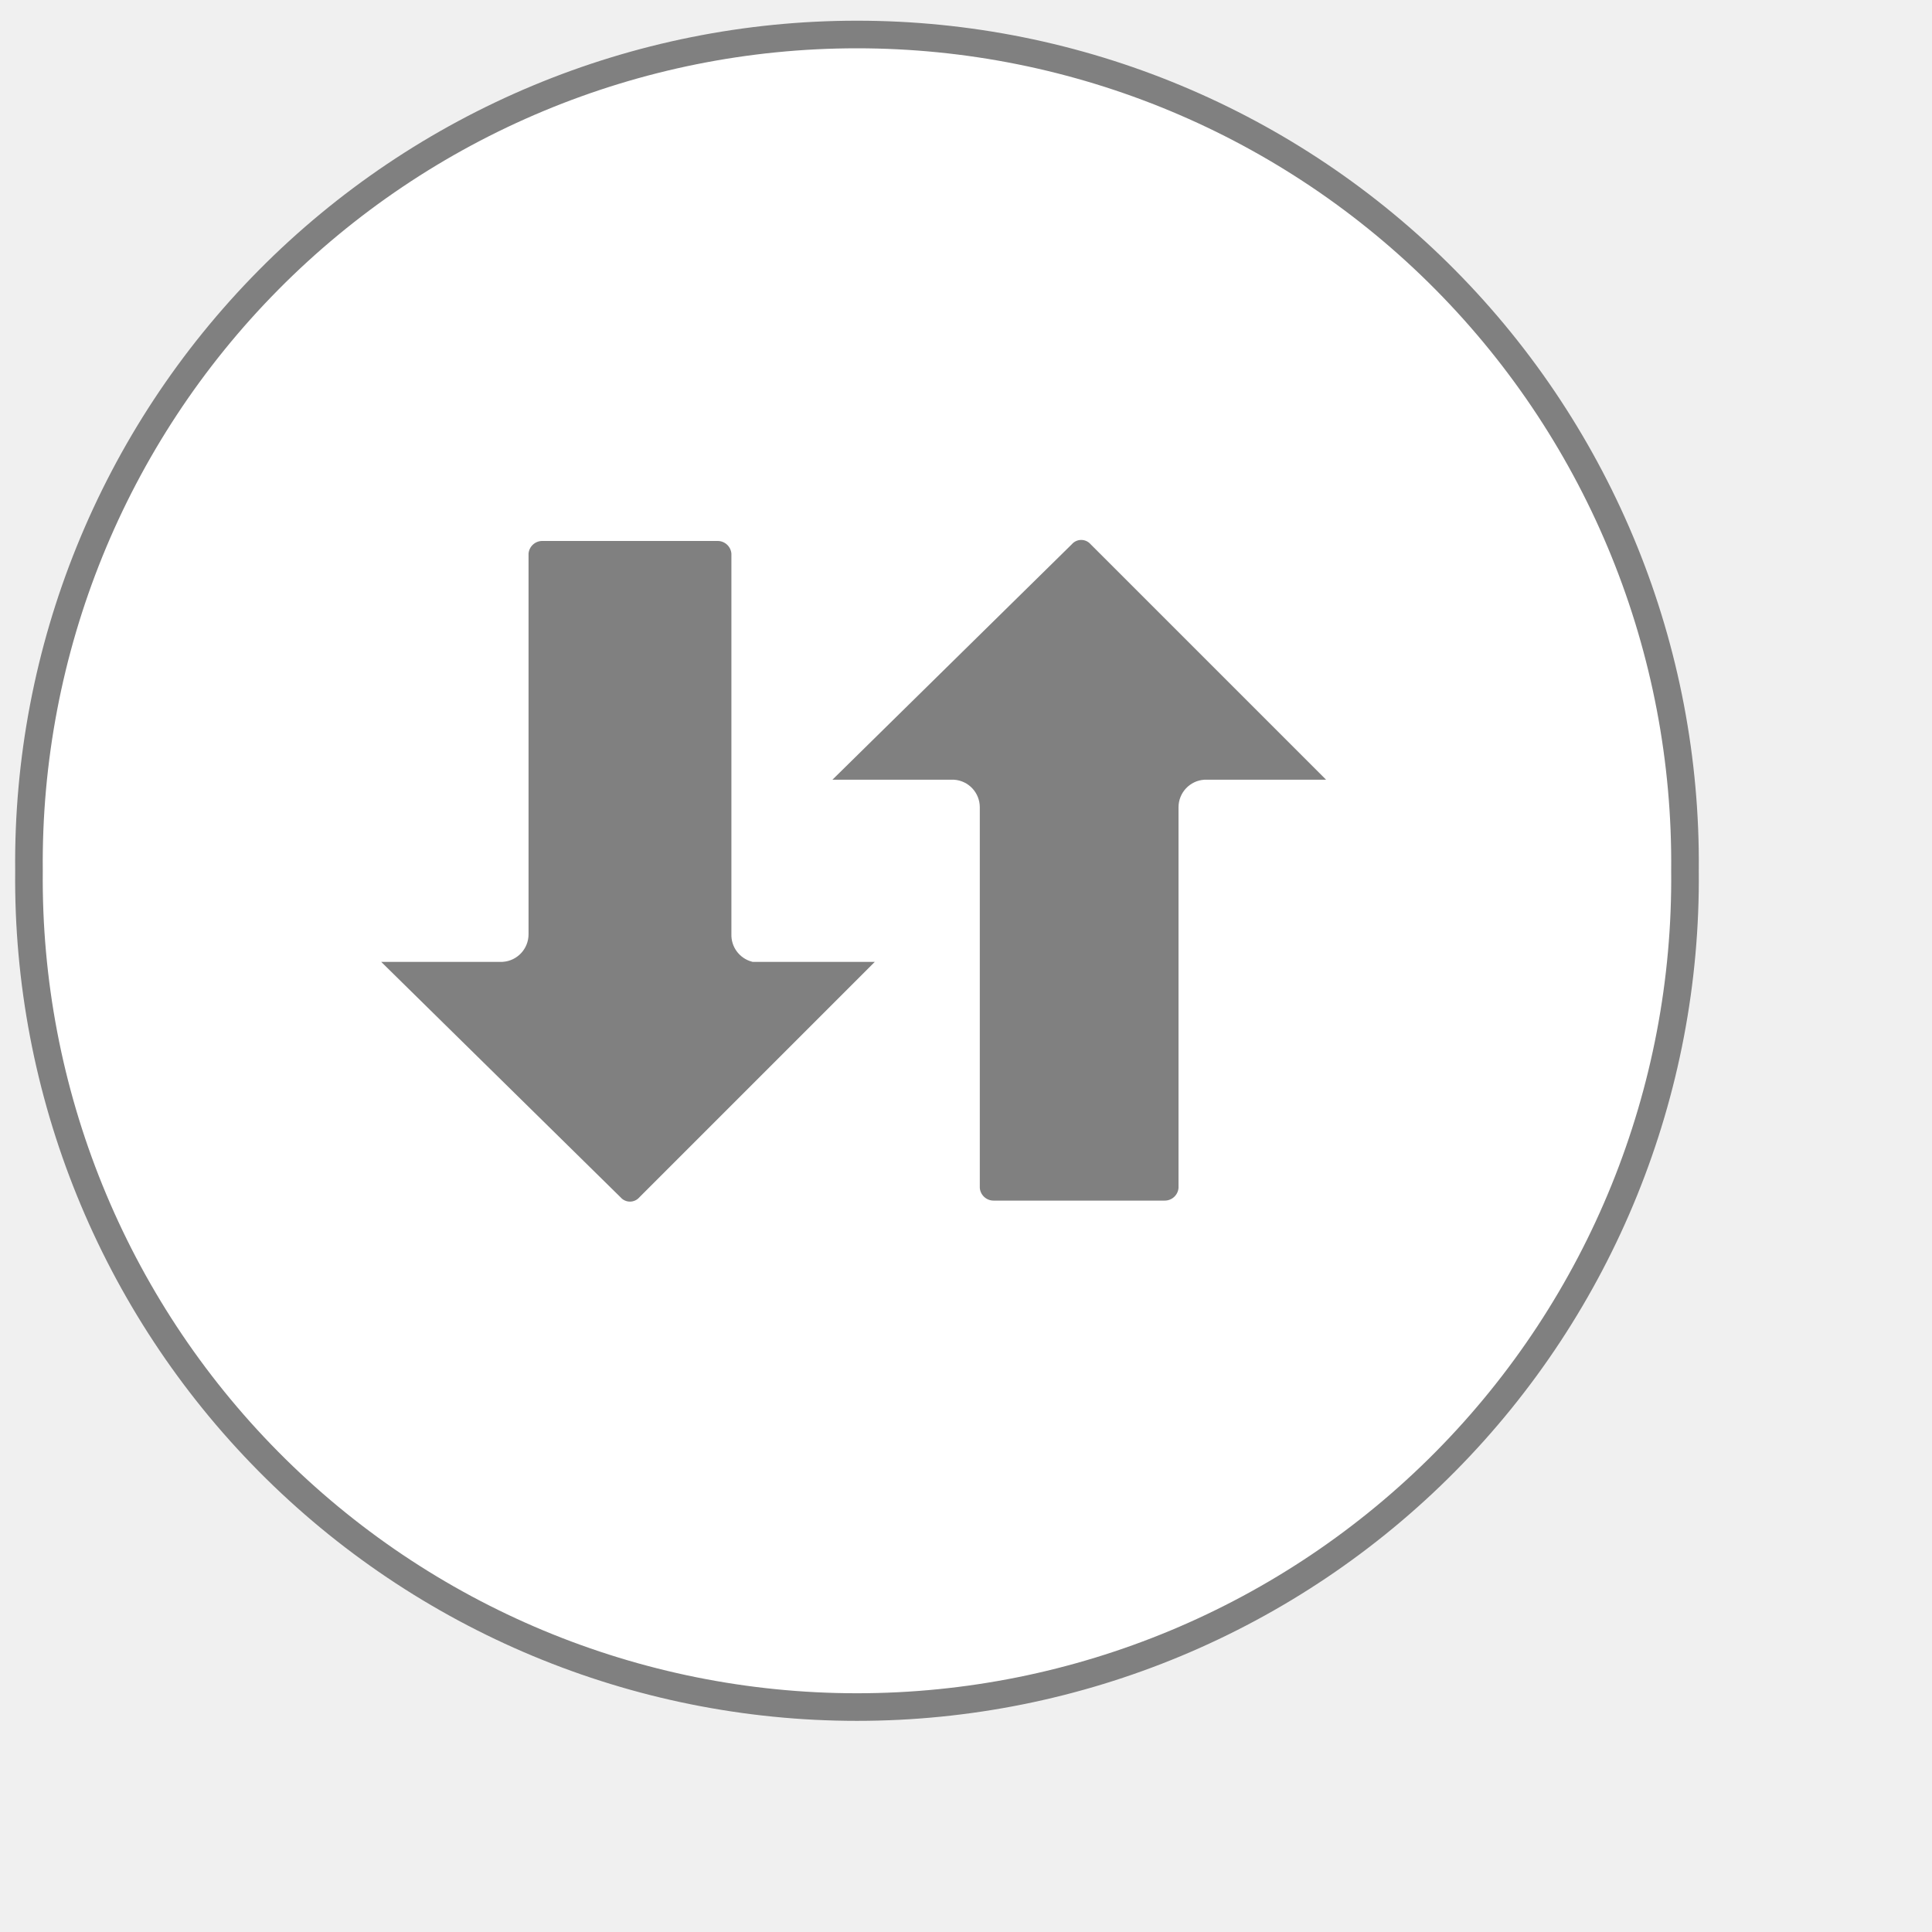
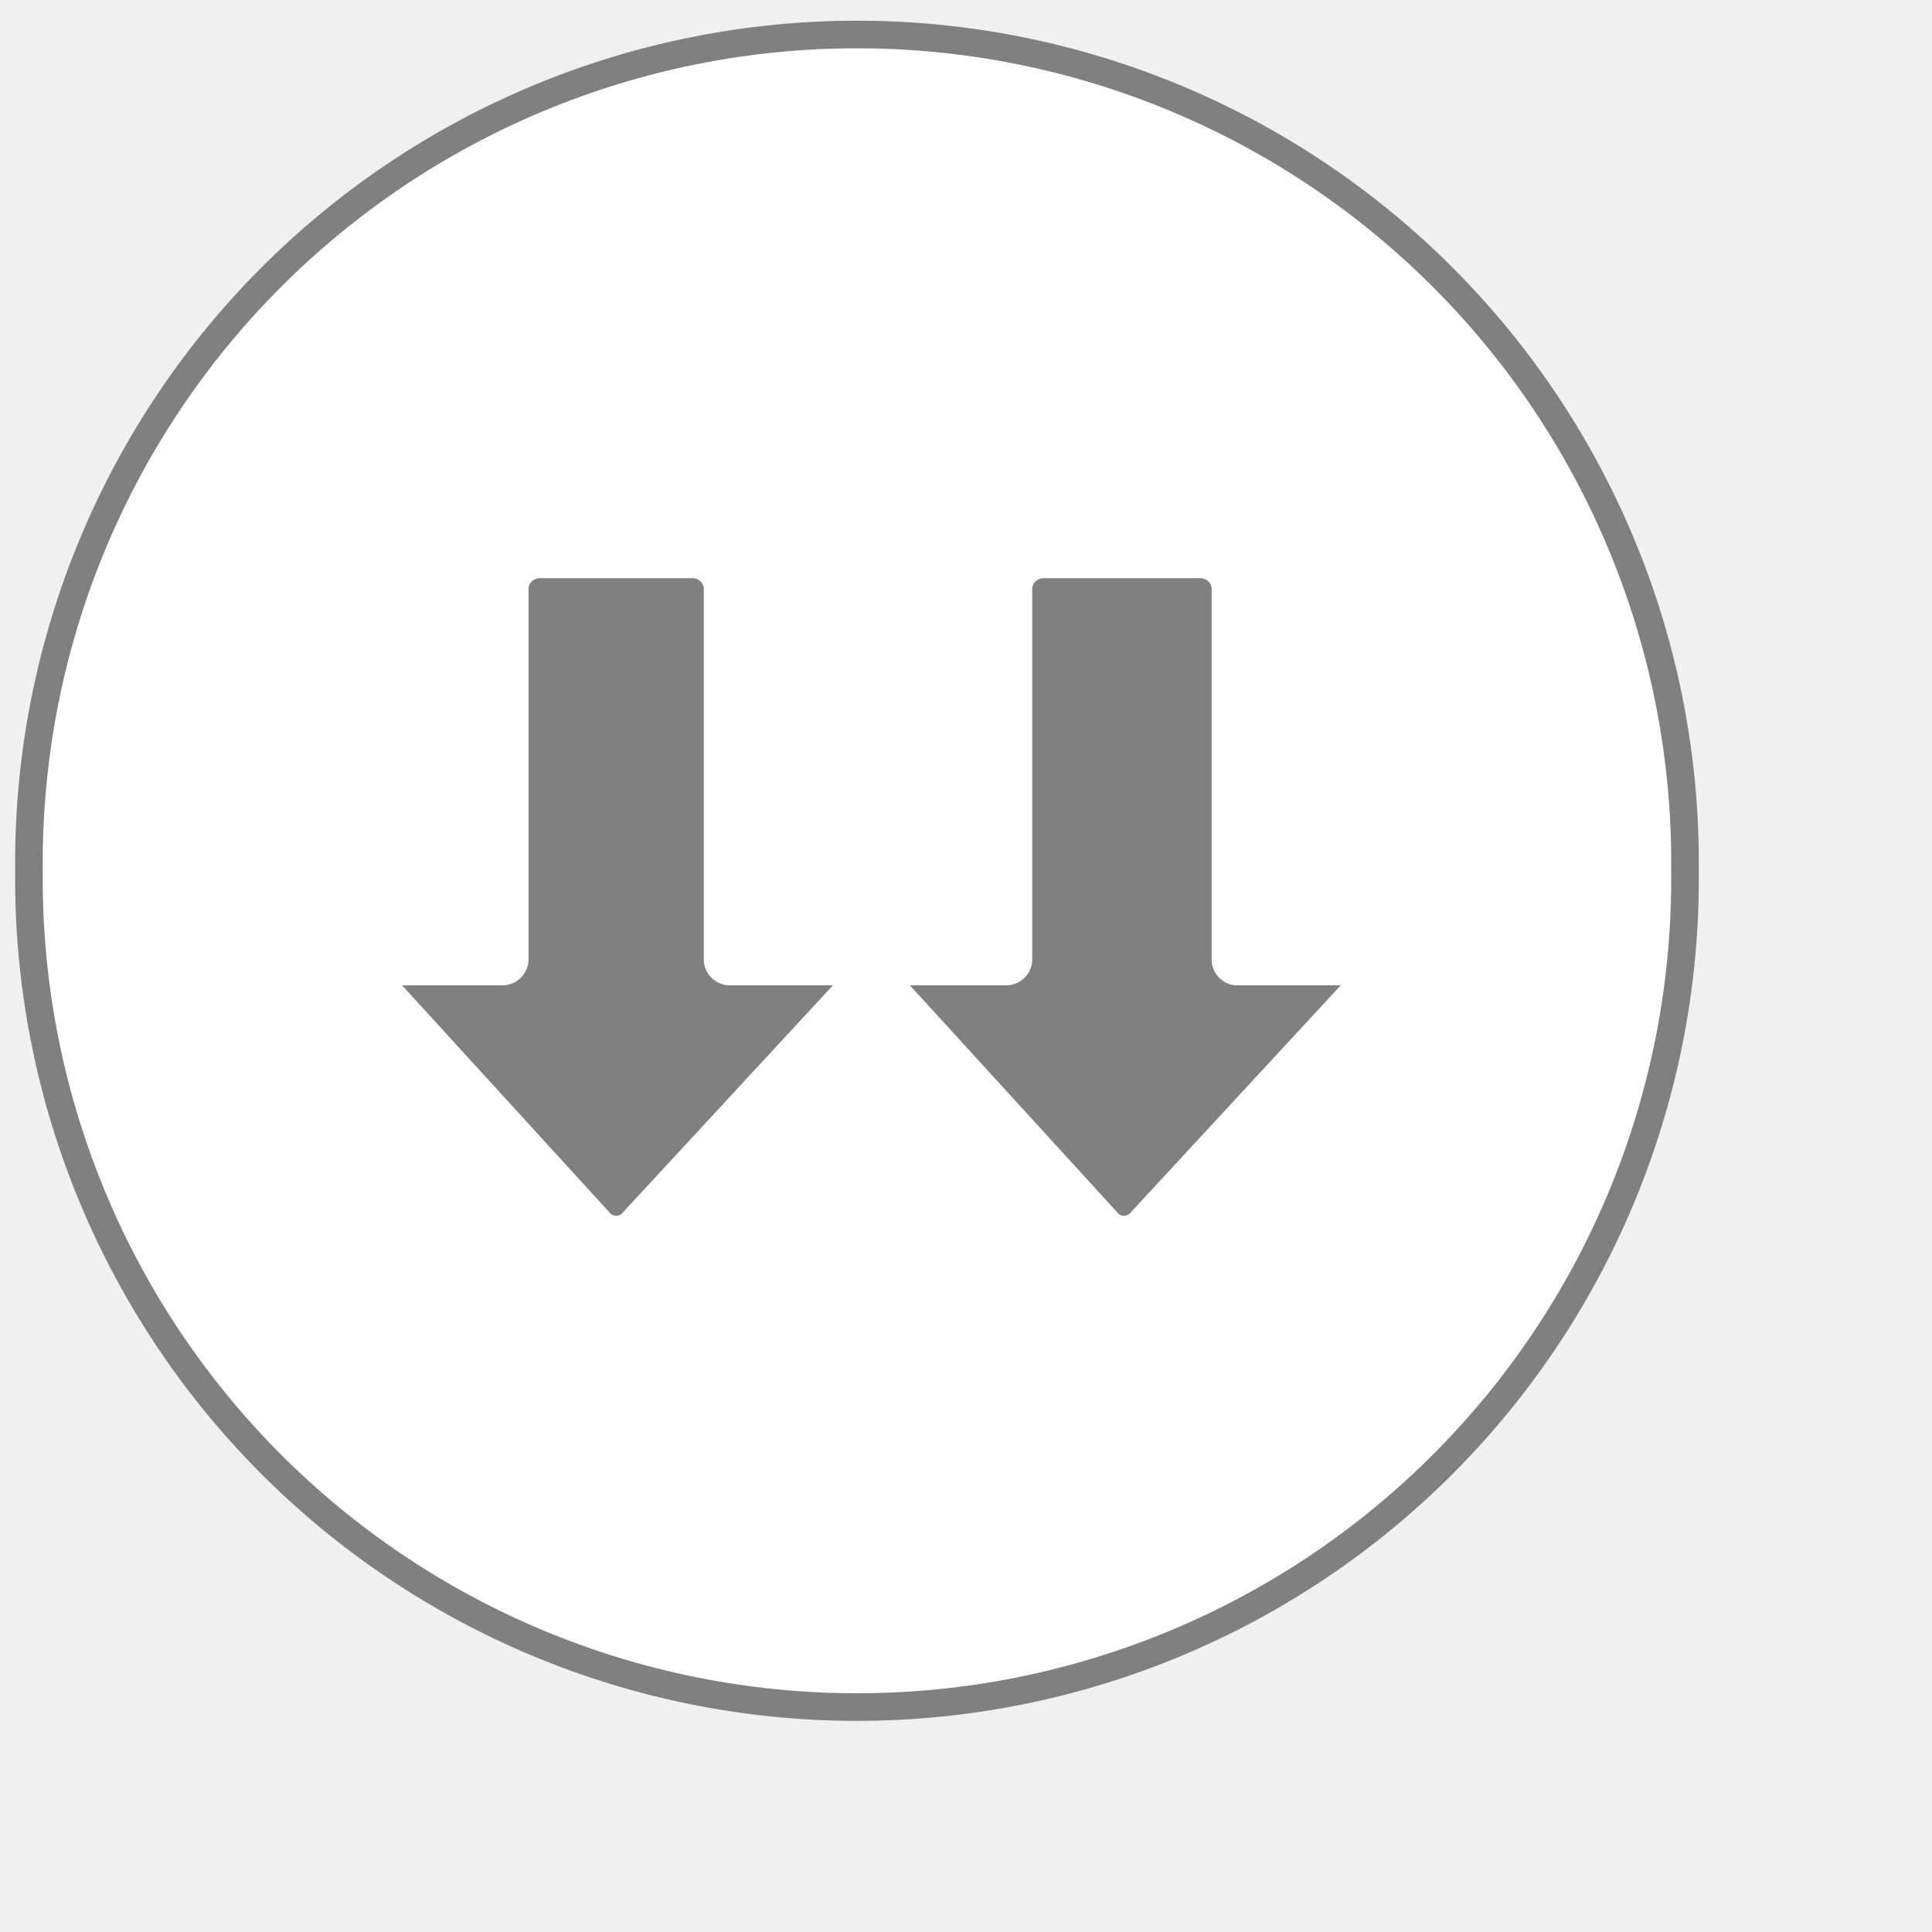
<svg xmlns="http://www.w3.org/2000/svg" version="1.1" x="0px" y="0px" width="14px" height="14px" viewBox="0 0 14 14" style="enable-background:new 0 0 14 14" xml:space="preserve">
  <path fill="#fff" stroke="#808080" stroke-width="0.2px" d="M13,7a6,6,0,0,1-6,6.06A6,6,0,0,1,1,7,6,6,0,0,1,7,.94,6,6,0,0,1,13,7Z" transform="translate(-0.79 -0.69)" />
-   <path fill="#808080" stroke="#fff" stroke-width="0.1px" d="M6.39,6.29v1L4.6,5.47a.14.14,0,0,1,0-.21L6.39,3.47v1a.15.15,0,0,0,.15.14H9.3a.15.15,0,0,1,.14.15V6a.15.15,0,0,1-.14.15H6.54A.15.15,0,0,0,6.39,6.29ZM7.46,7.85H4.7A.15.15,0,0,0,4.56,8V9.27a.15.15,0,0,0,.14.15H7.46a.15.15,0,0,1,.15.14v1L9.4,8.74a.14.14,0,0,0,0-.21L7.61,6.74v1A.15.15,0,0,1,7.46,7.85Z" transform="translate(13.2 -0.69) rotate(90)" />
+   <path fill="#808080" stroke="#fff" stroke-width="0.1px" d="M6,7.59h.85L5.25,9.32a.11.11,0,0,1-.17,0h0L3.5,7.59h.85a.14.14,0,0,0,.13-.15V4.78a.13.13,0,0,1,.13-.14H5.72a.13.13,0,0,1,.13.14V7.44A.14.14,0,0,0,6,7.59Zm3.68,0h.85L8.93,9.32a.11.11,0,0,1-.17,0h0L7.18,7.59H8a.14.14,0,0,0,.13-.15V4.78a.13.13,0,0,1,.13-.14H9.4a.13.13,0,0,1,.13.14V7.44a.14.14,0,0,0,.12.15Z" transform="translate(-0.7 -0.5)" />
</svg>
